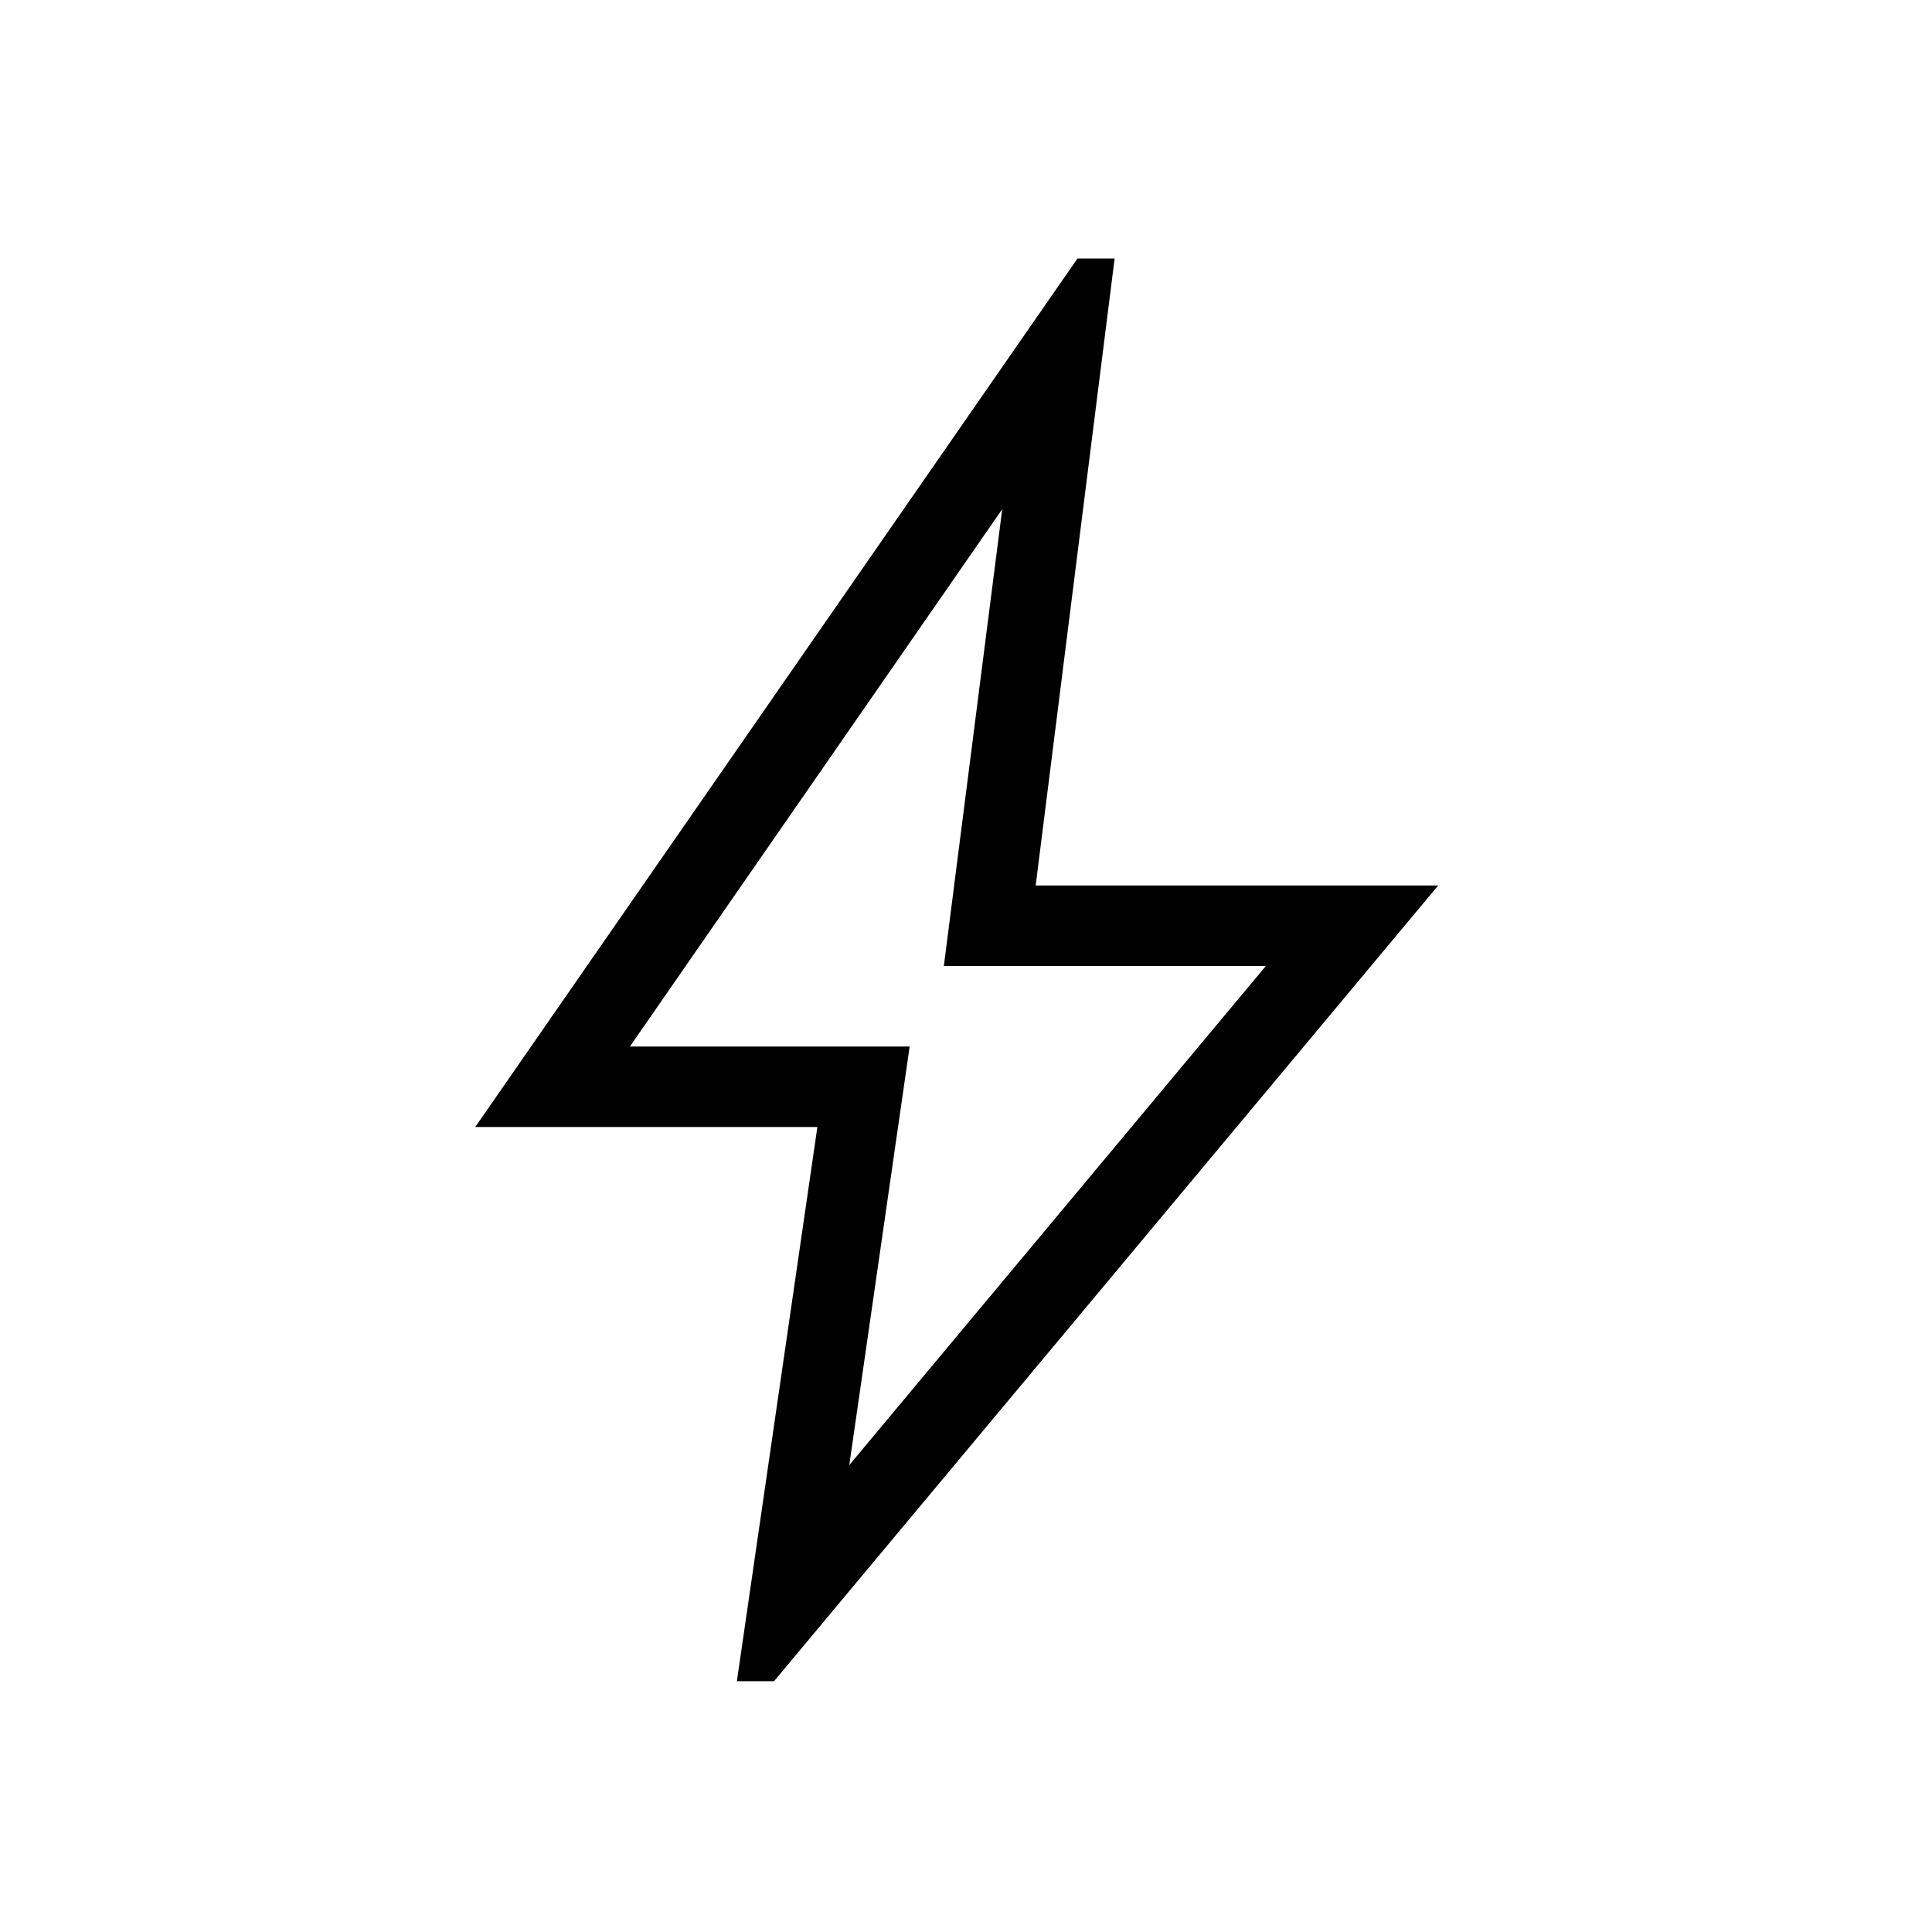
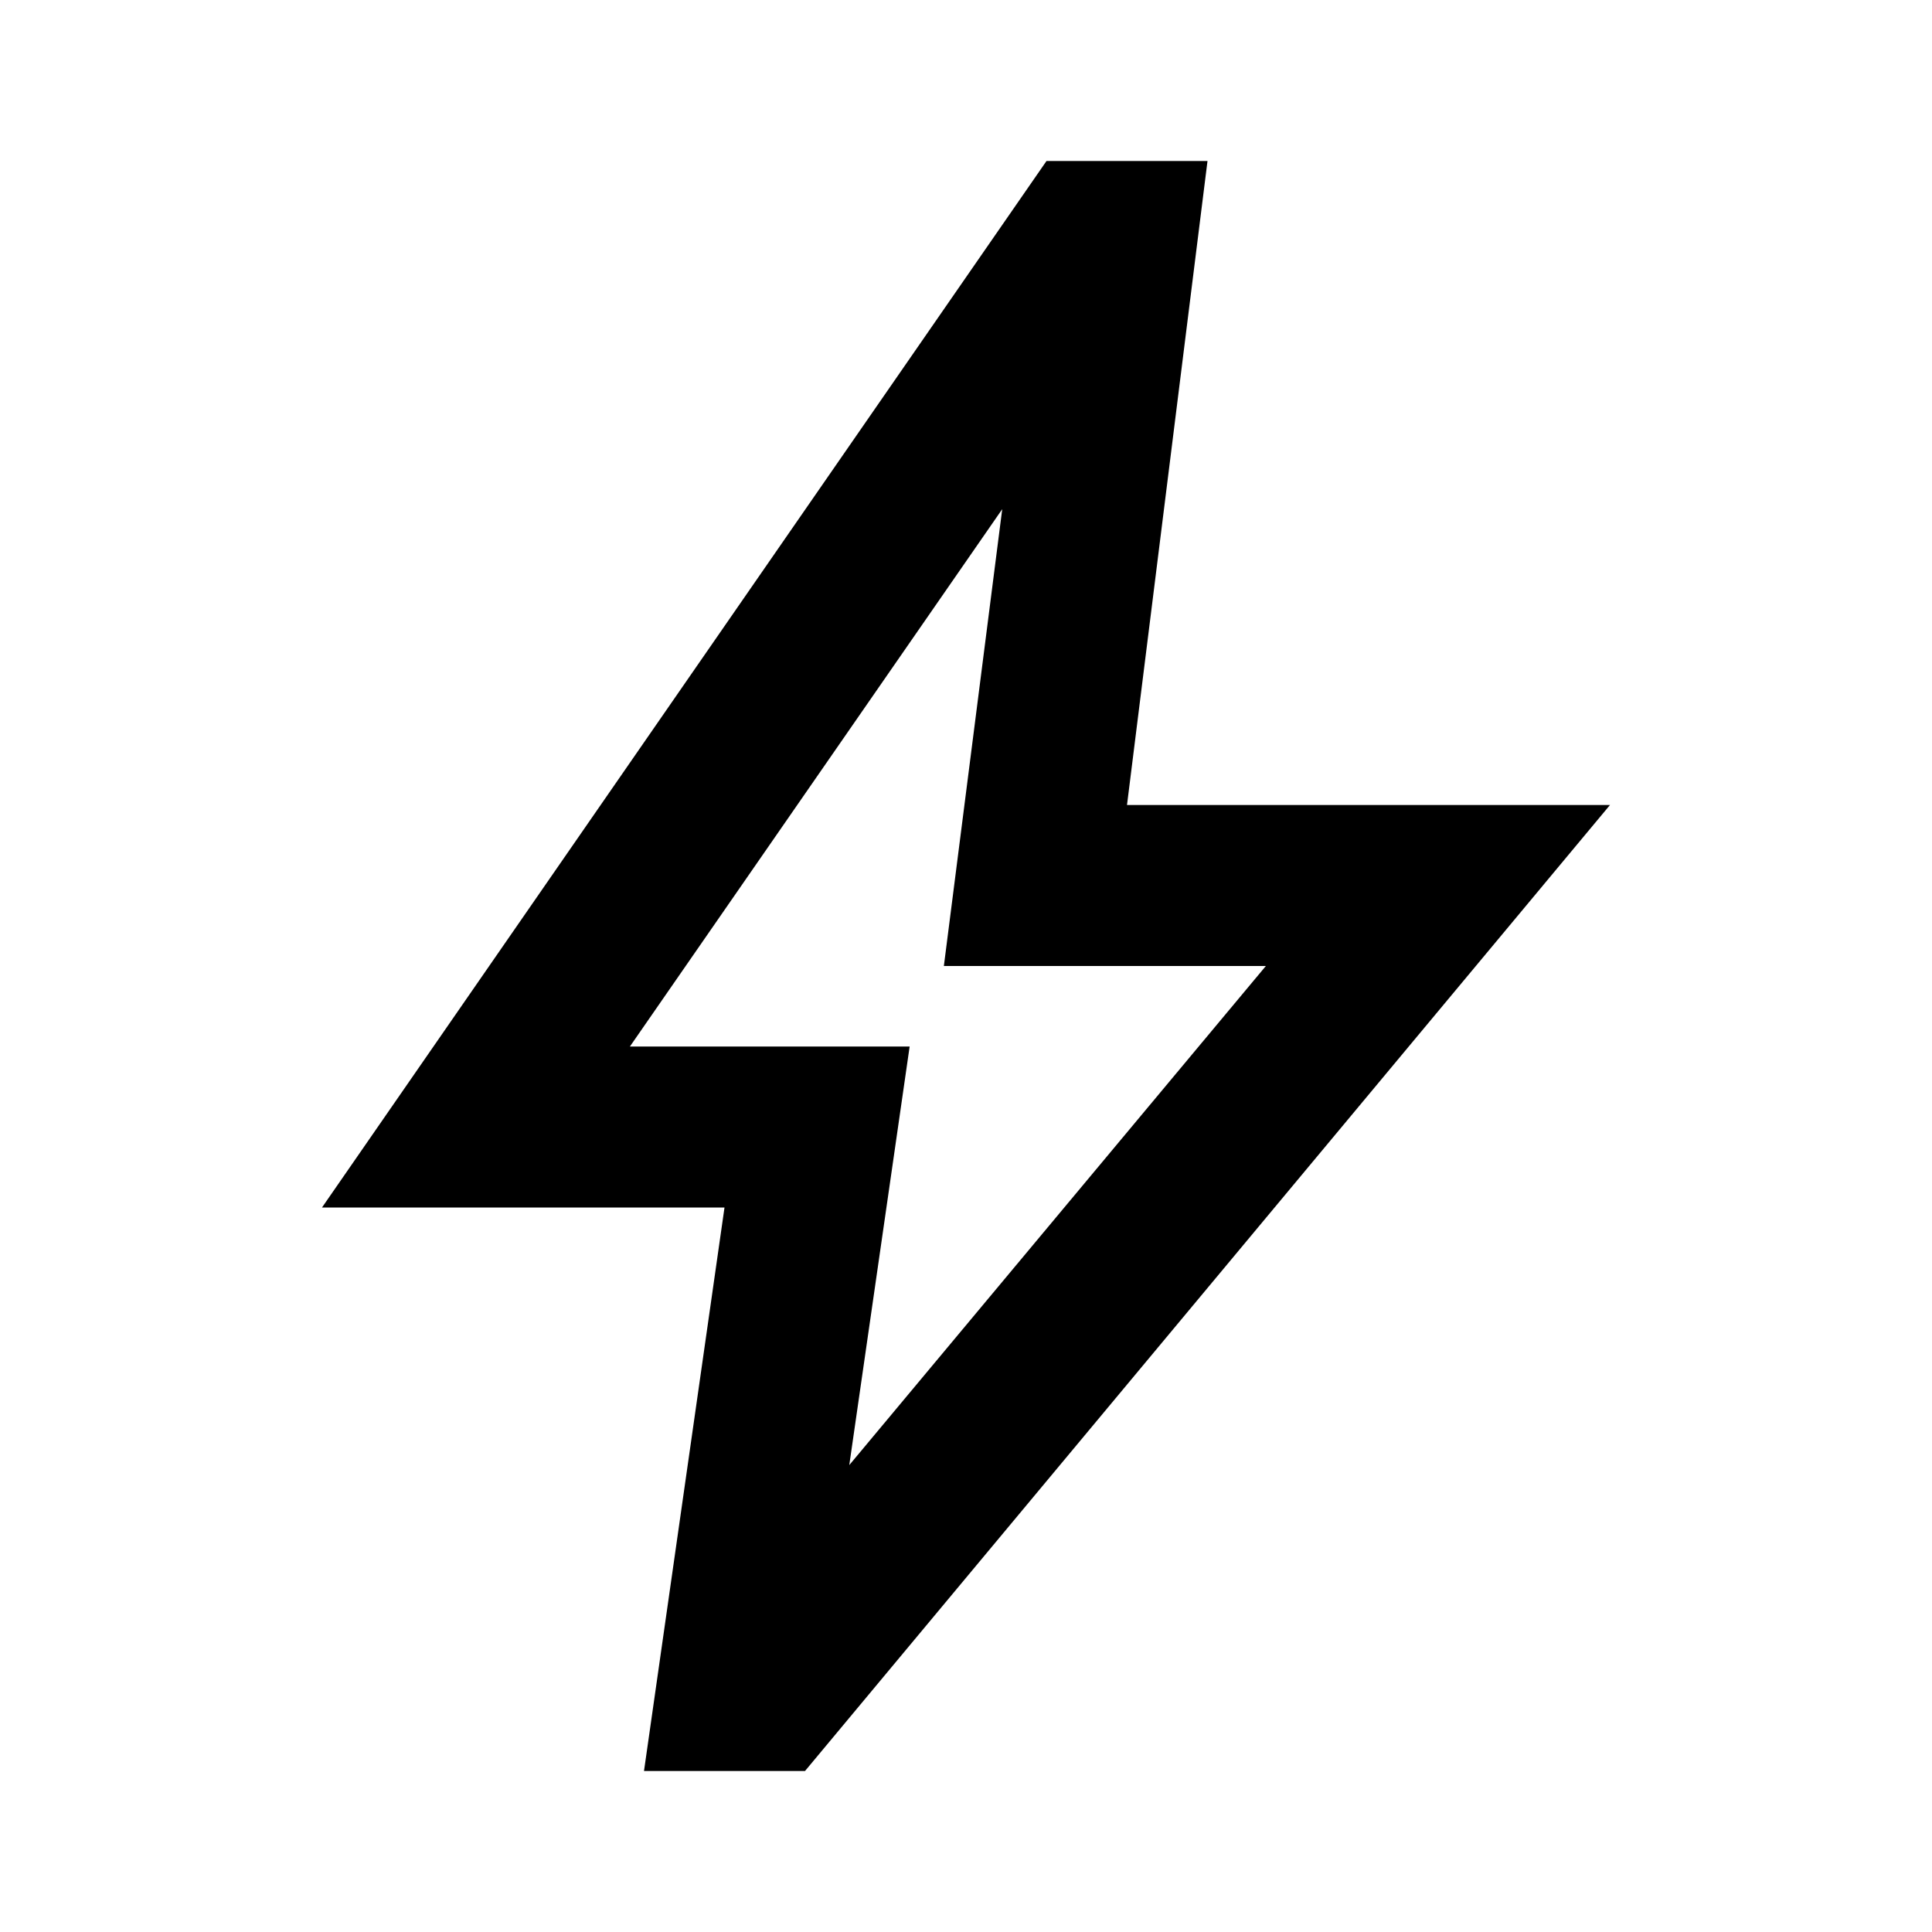
<svg xmlns="http://www.w3.org/2000/svg" height="24" viewBox="0 -960 960 960" width="24">
-   <path d="m422-232 207-248H469l29-227-185 267h139l-30 208Zm-55.85 107.38 40-275.38h-170l299.23-431.54h18.47L514.62-520h200l-330 395.38h-18.47ZM471-470Z" />
+   <path d="m422-232 207-248H469l29-227-185 267h139l-30 208ZM320-80l40-280H160l360-520h80l-40 320h240L400-80h-80Zm151-390Z" />
</svg>
